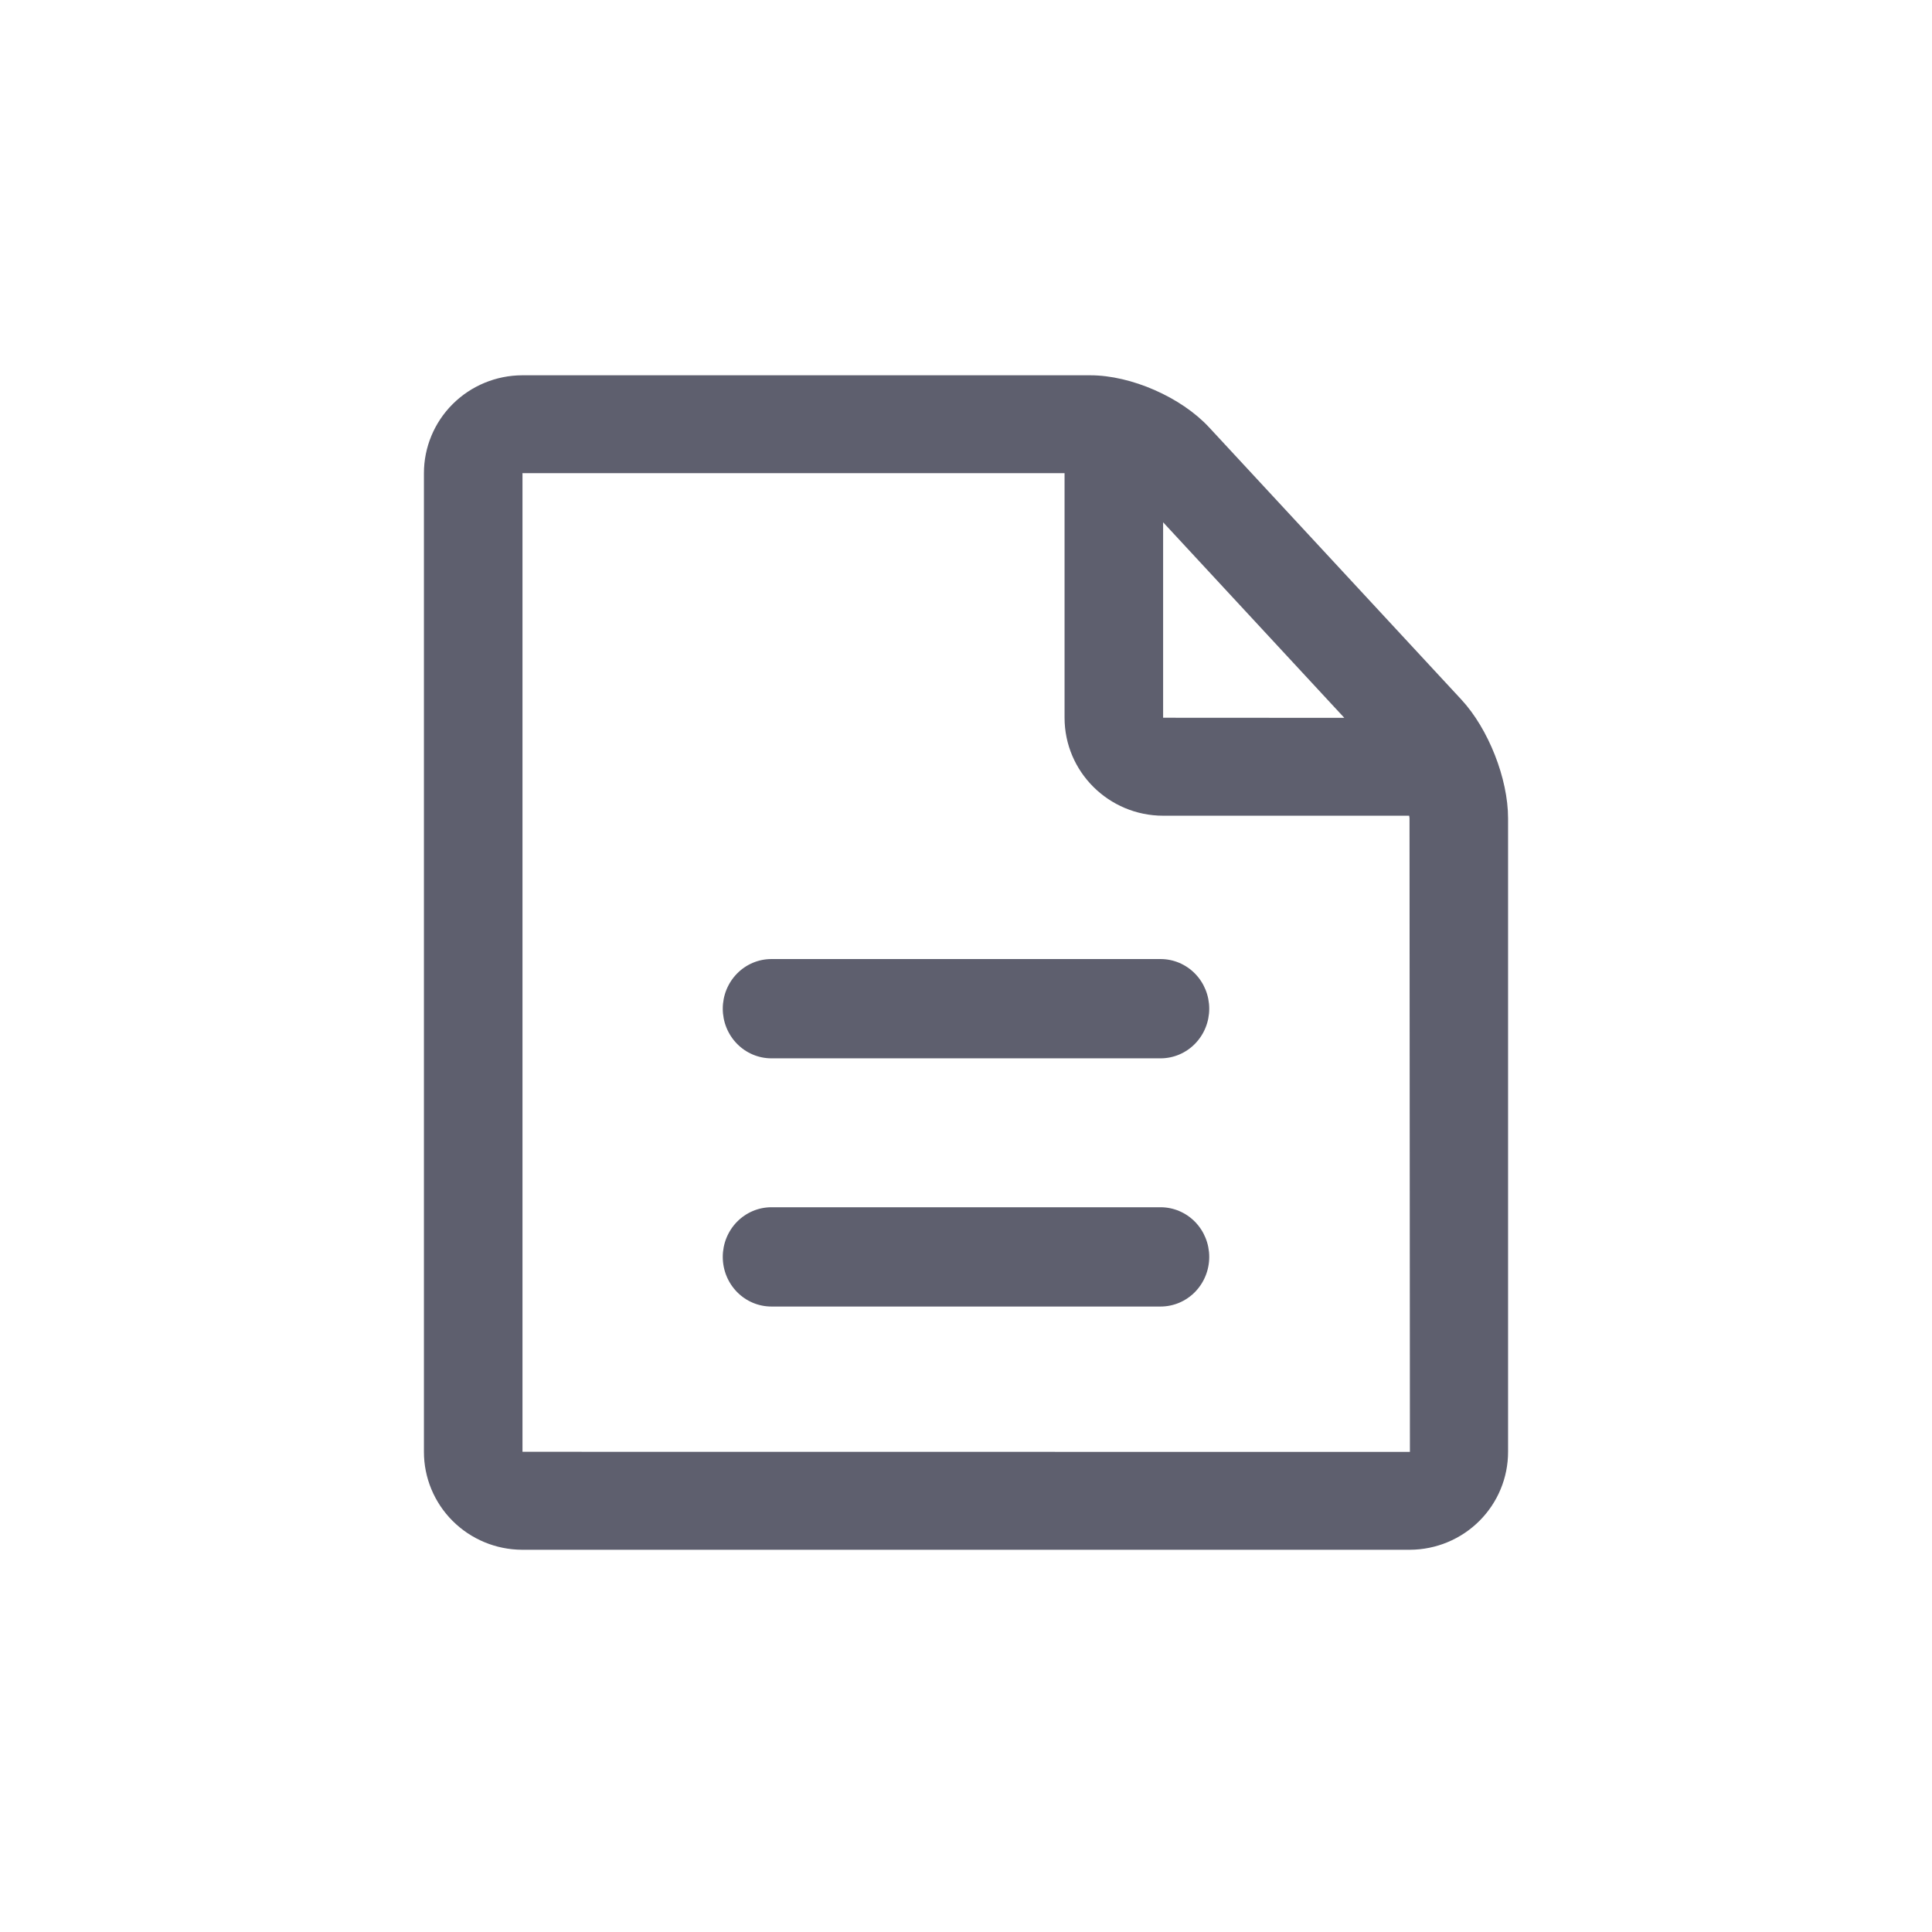
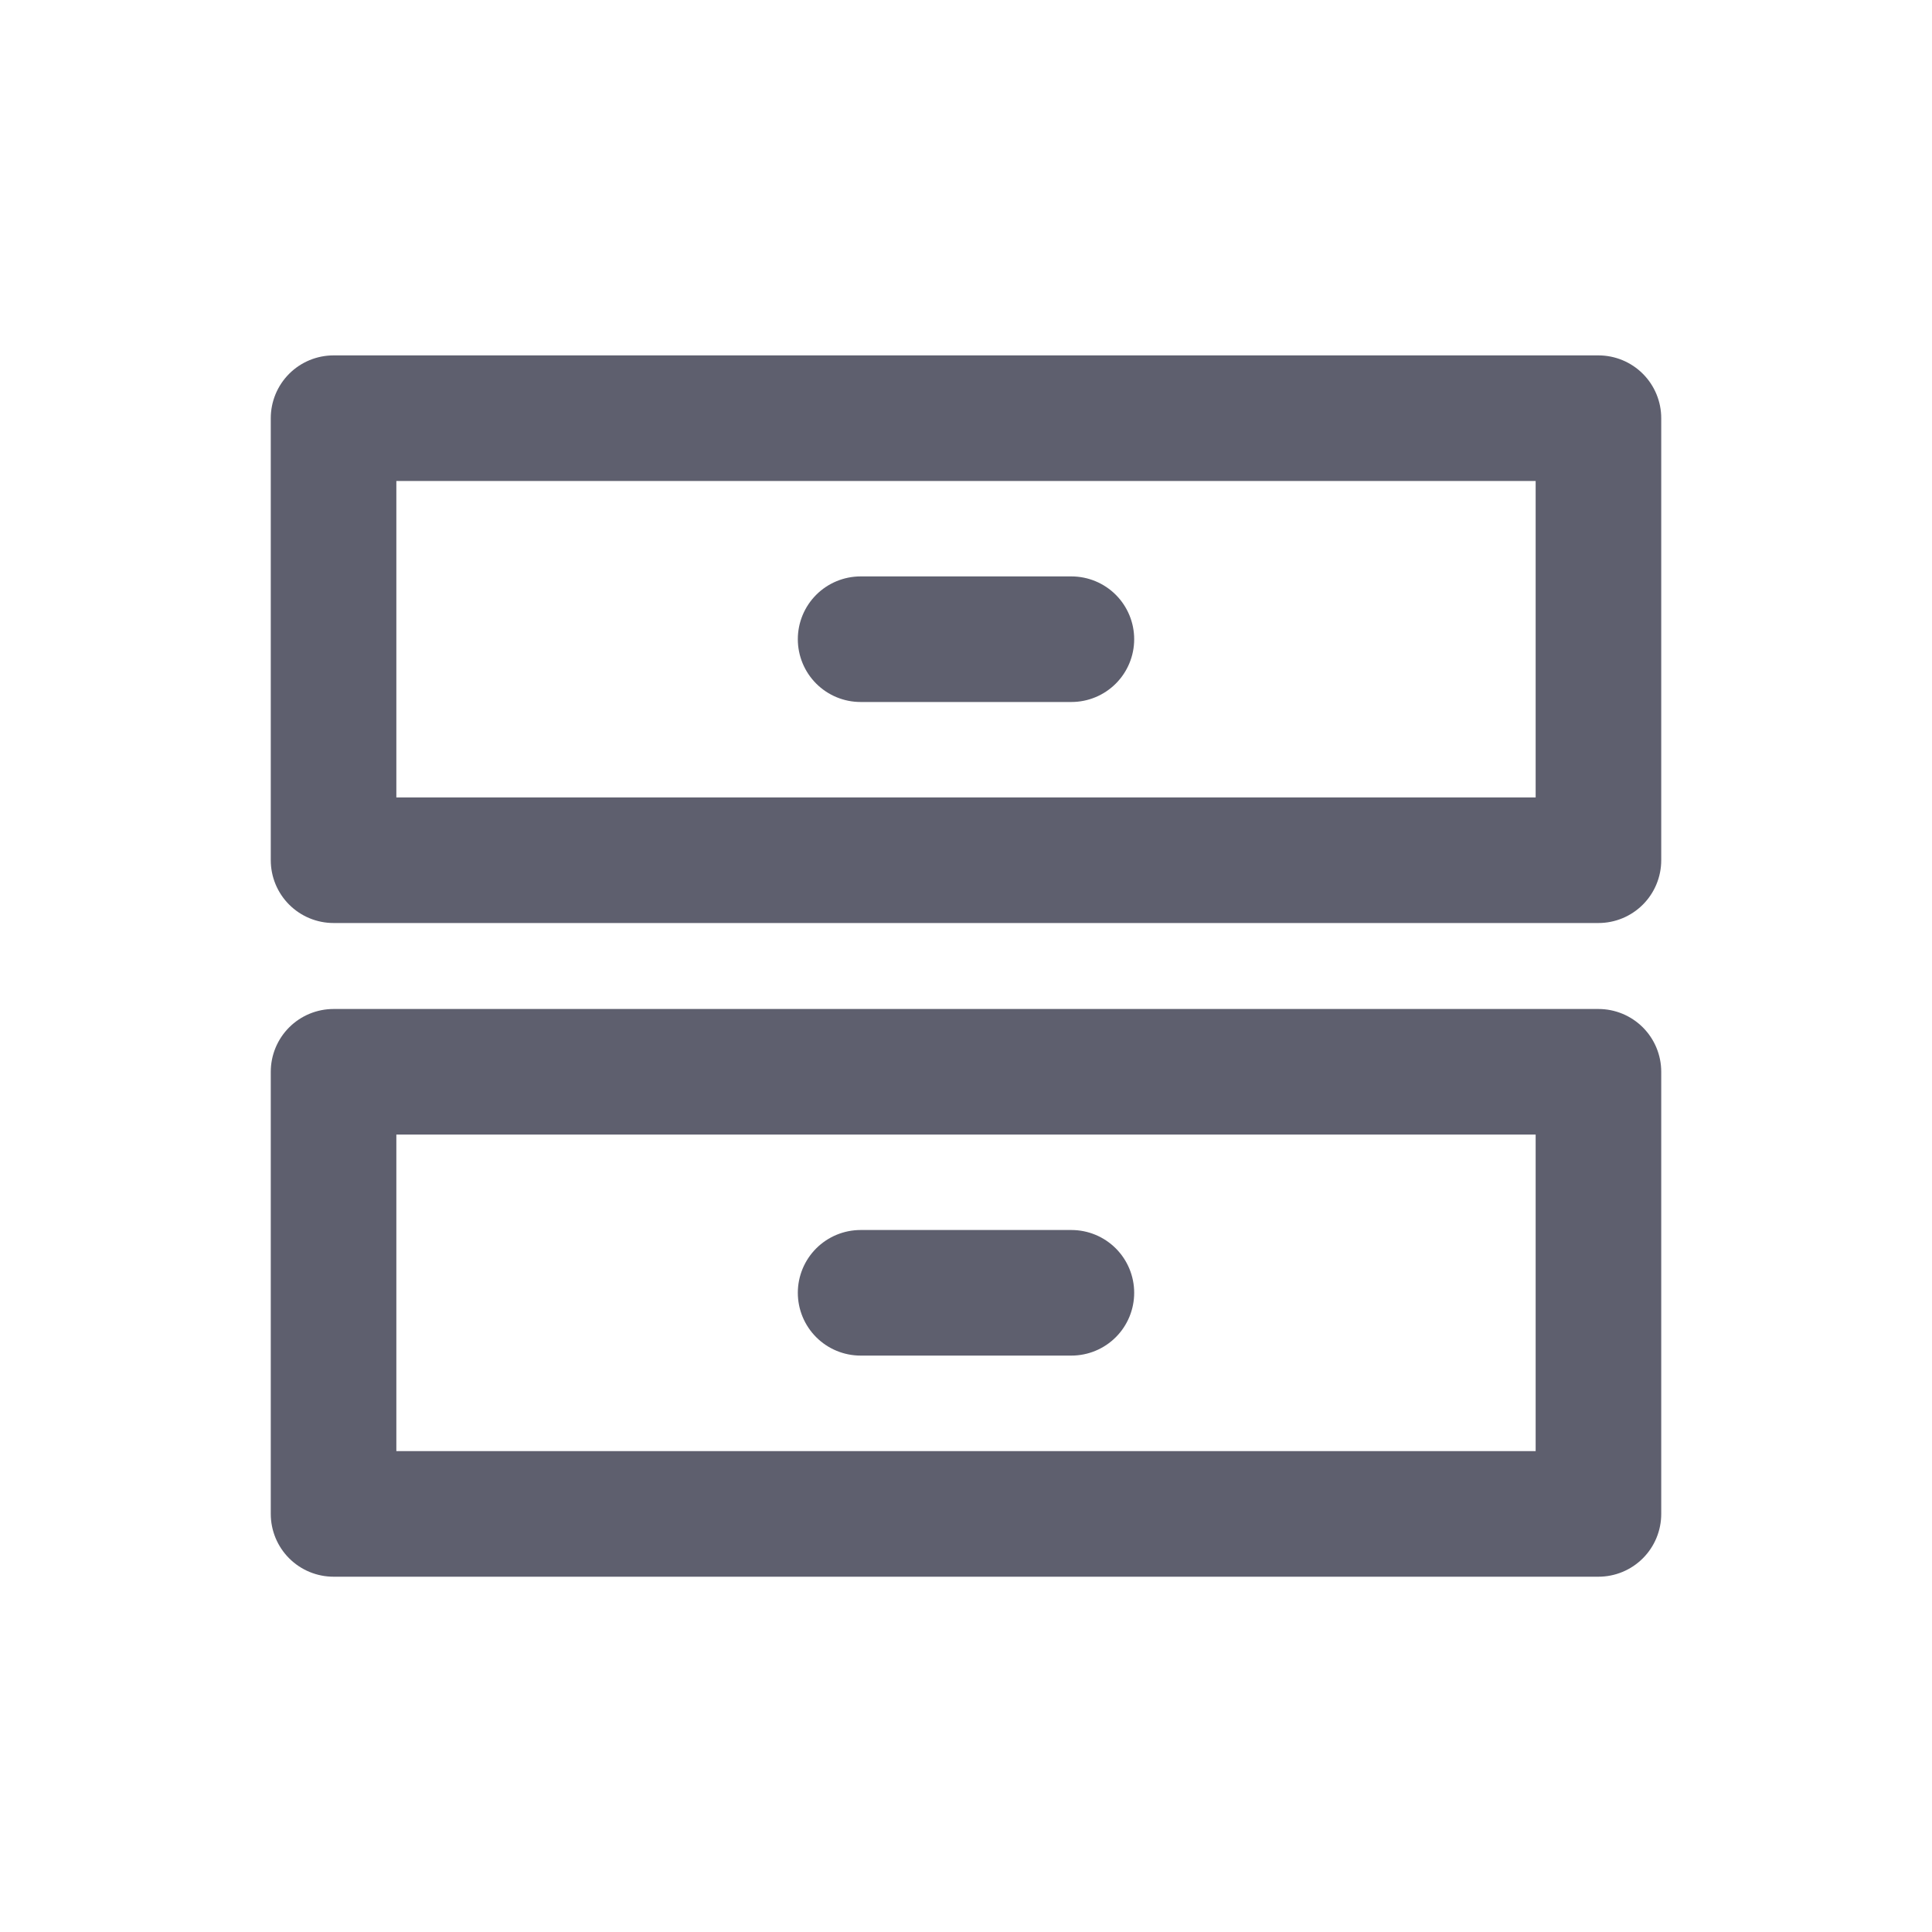
- <svg xmlns="http://www.w3.org/2000/svg" width="278" height="278" viewBox="0 0 278 278" fill="none">
-   <path d="M75.182 208.903V68.105L75.139 68.083H153.182V103.278C153.182 111.052 159.549 117.375 167.378 117.375H202.769C202.776 117.488 202.818 117.636 202.818 117.741L202.875 208.917L75.182 208.903ZM193.437 103.292L167.364 103.278V75.153L193.437 103.292ZM210.292 100.679L173.979 61.492C169.959 57.155 162.769 54 156.876 54H75.139C71.382 54.013 67.784 55.505 65.133 58.149C62.483 60.793 60.996 64.374 61 68.105V208.903C60.996 212.63 62.481 216.208 65.129 218.85C67.776 221.493 71.371 222.985 75.125 223H202.875C206.631 222.985 210.228 221.491 212.876 218.845C215.524 216.2 217.008 212.619 217 208.888V117.741C217 112.051 214.178 104.876 210.292 100.679Z" fill="#5E5F6E" />
-   <path d="M167 138H111C109.143 138 107.363 138.753 106.05 140.092C104.737 141.432 104 143.248 104 145.143C104 147.037 104.737 148.854 106.05 150.194C107.363 151.533 109.143 152.286 111 152.286H167C168.857 152.286 170.637 151.533 171.95 150.194C173.263 148.854 174 147.037 174 145.143C174 143.248 173.263 141.432 171.95 140.092C170.637 138.753 168.857 138 167 138ZM167 173.714H111C109.143 173.714 107.363 174.467 106.05 175.806C104.737 177.146 104 178.963 104 180.857C104 182.752 104.737 184.568 106.05 185.908C107.363 187.247 109.143 188 111 188H167C168.857 188 170.637 187.247 171.95 185.908C173.263 184.568 174 182.752 174 180.857C174 178.963 173.263 177.146 171.95 175.806C170.637 174.467 168.857 173.714 167 173.714Z" fill="#5E5F6E" />
+ <svg xmlns="http://www.w3.org/2000/svg" width="20" height="20" viewBox="0 0 20 20" fill="none">
+   <g id="ææ¡£_document">
+     <path id="Vector" d="M16.547 4.329H3.453V8.905H16.547V4.329Z" stroke="#5E5F6E" stroke-width="1.3" stroke-linejoin="round" />
+     <path id="Vector_2" d="M16.547 11.095H3.453V15.672H16.547V11.095Z" stroke="#5E5F6E" stroke-width="1.3" stroke-linejoin="round" />
+     <path id="Vector_3" d="M8.909 6.617H11.091" stroke="#5E5F6E" stroke-width="1.3" stroke-linecap="round" />
+     <path id="Vector_4" d="M8.909 13.383H11.091" stroke="#5E5F6E" stroke-width="1.3" stroke-linecap="round" />
+   </g>
</svg>
